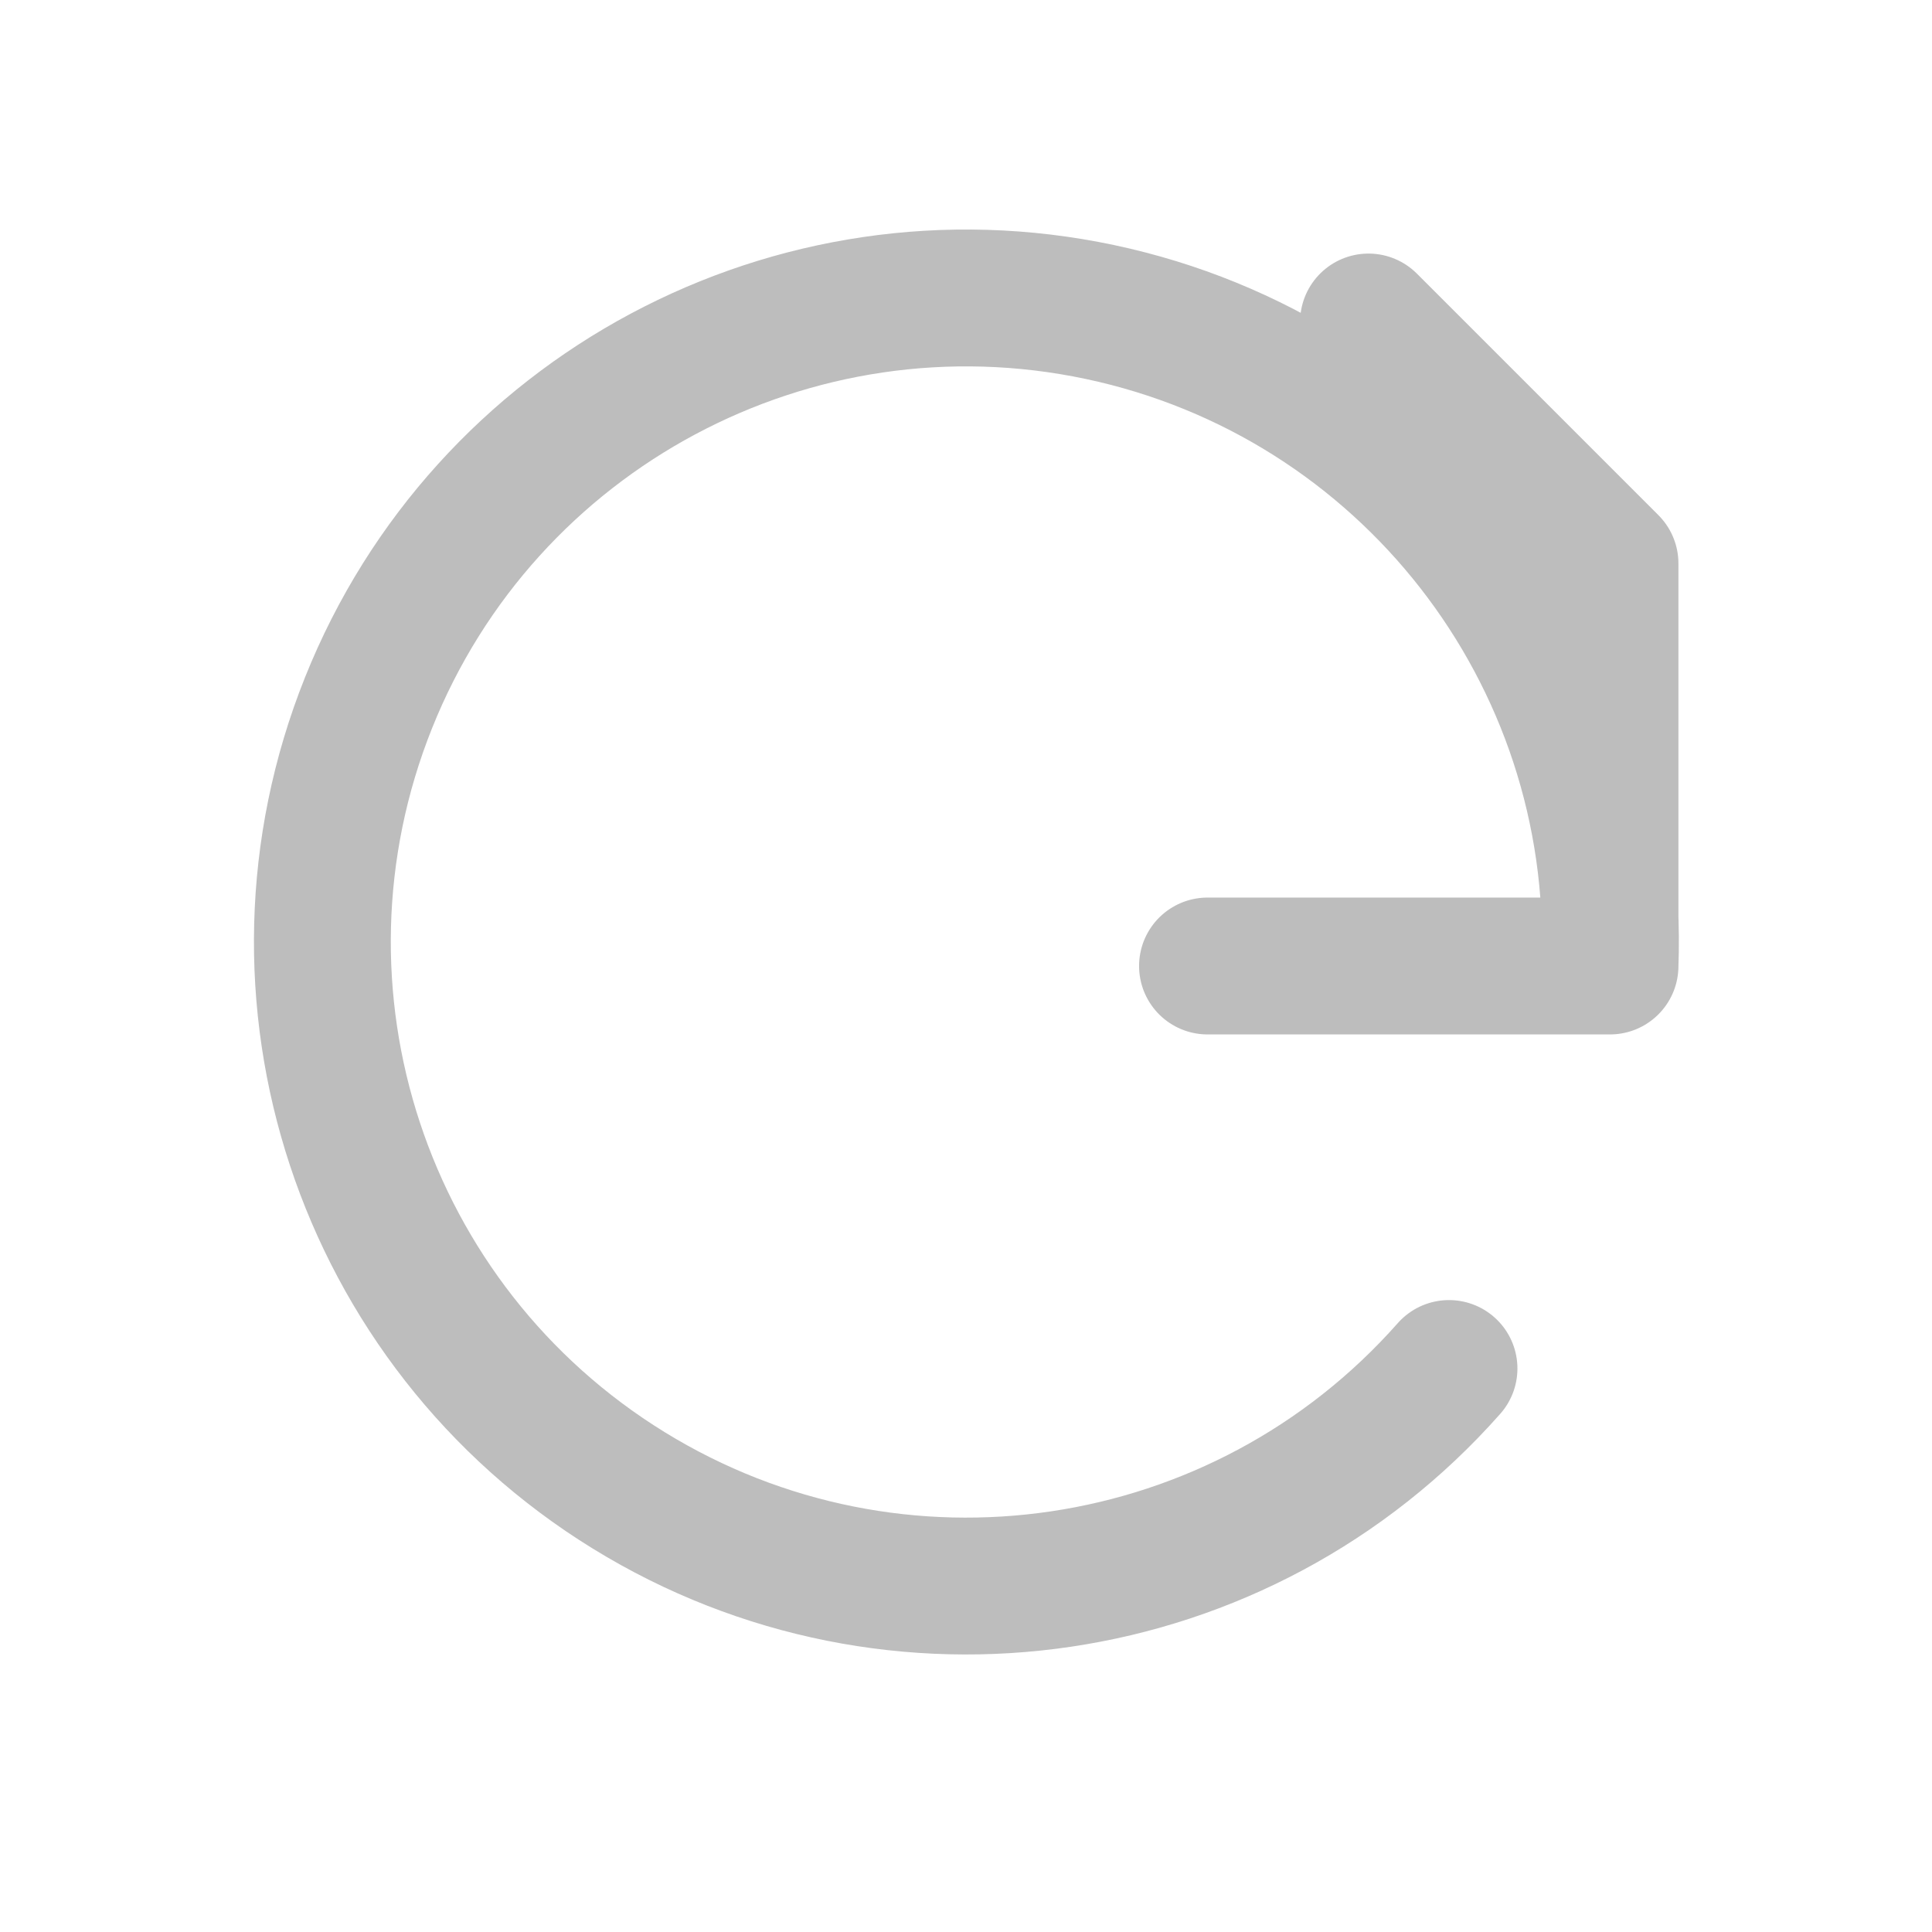
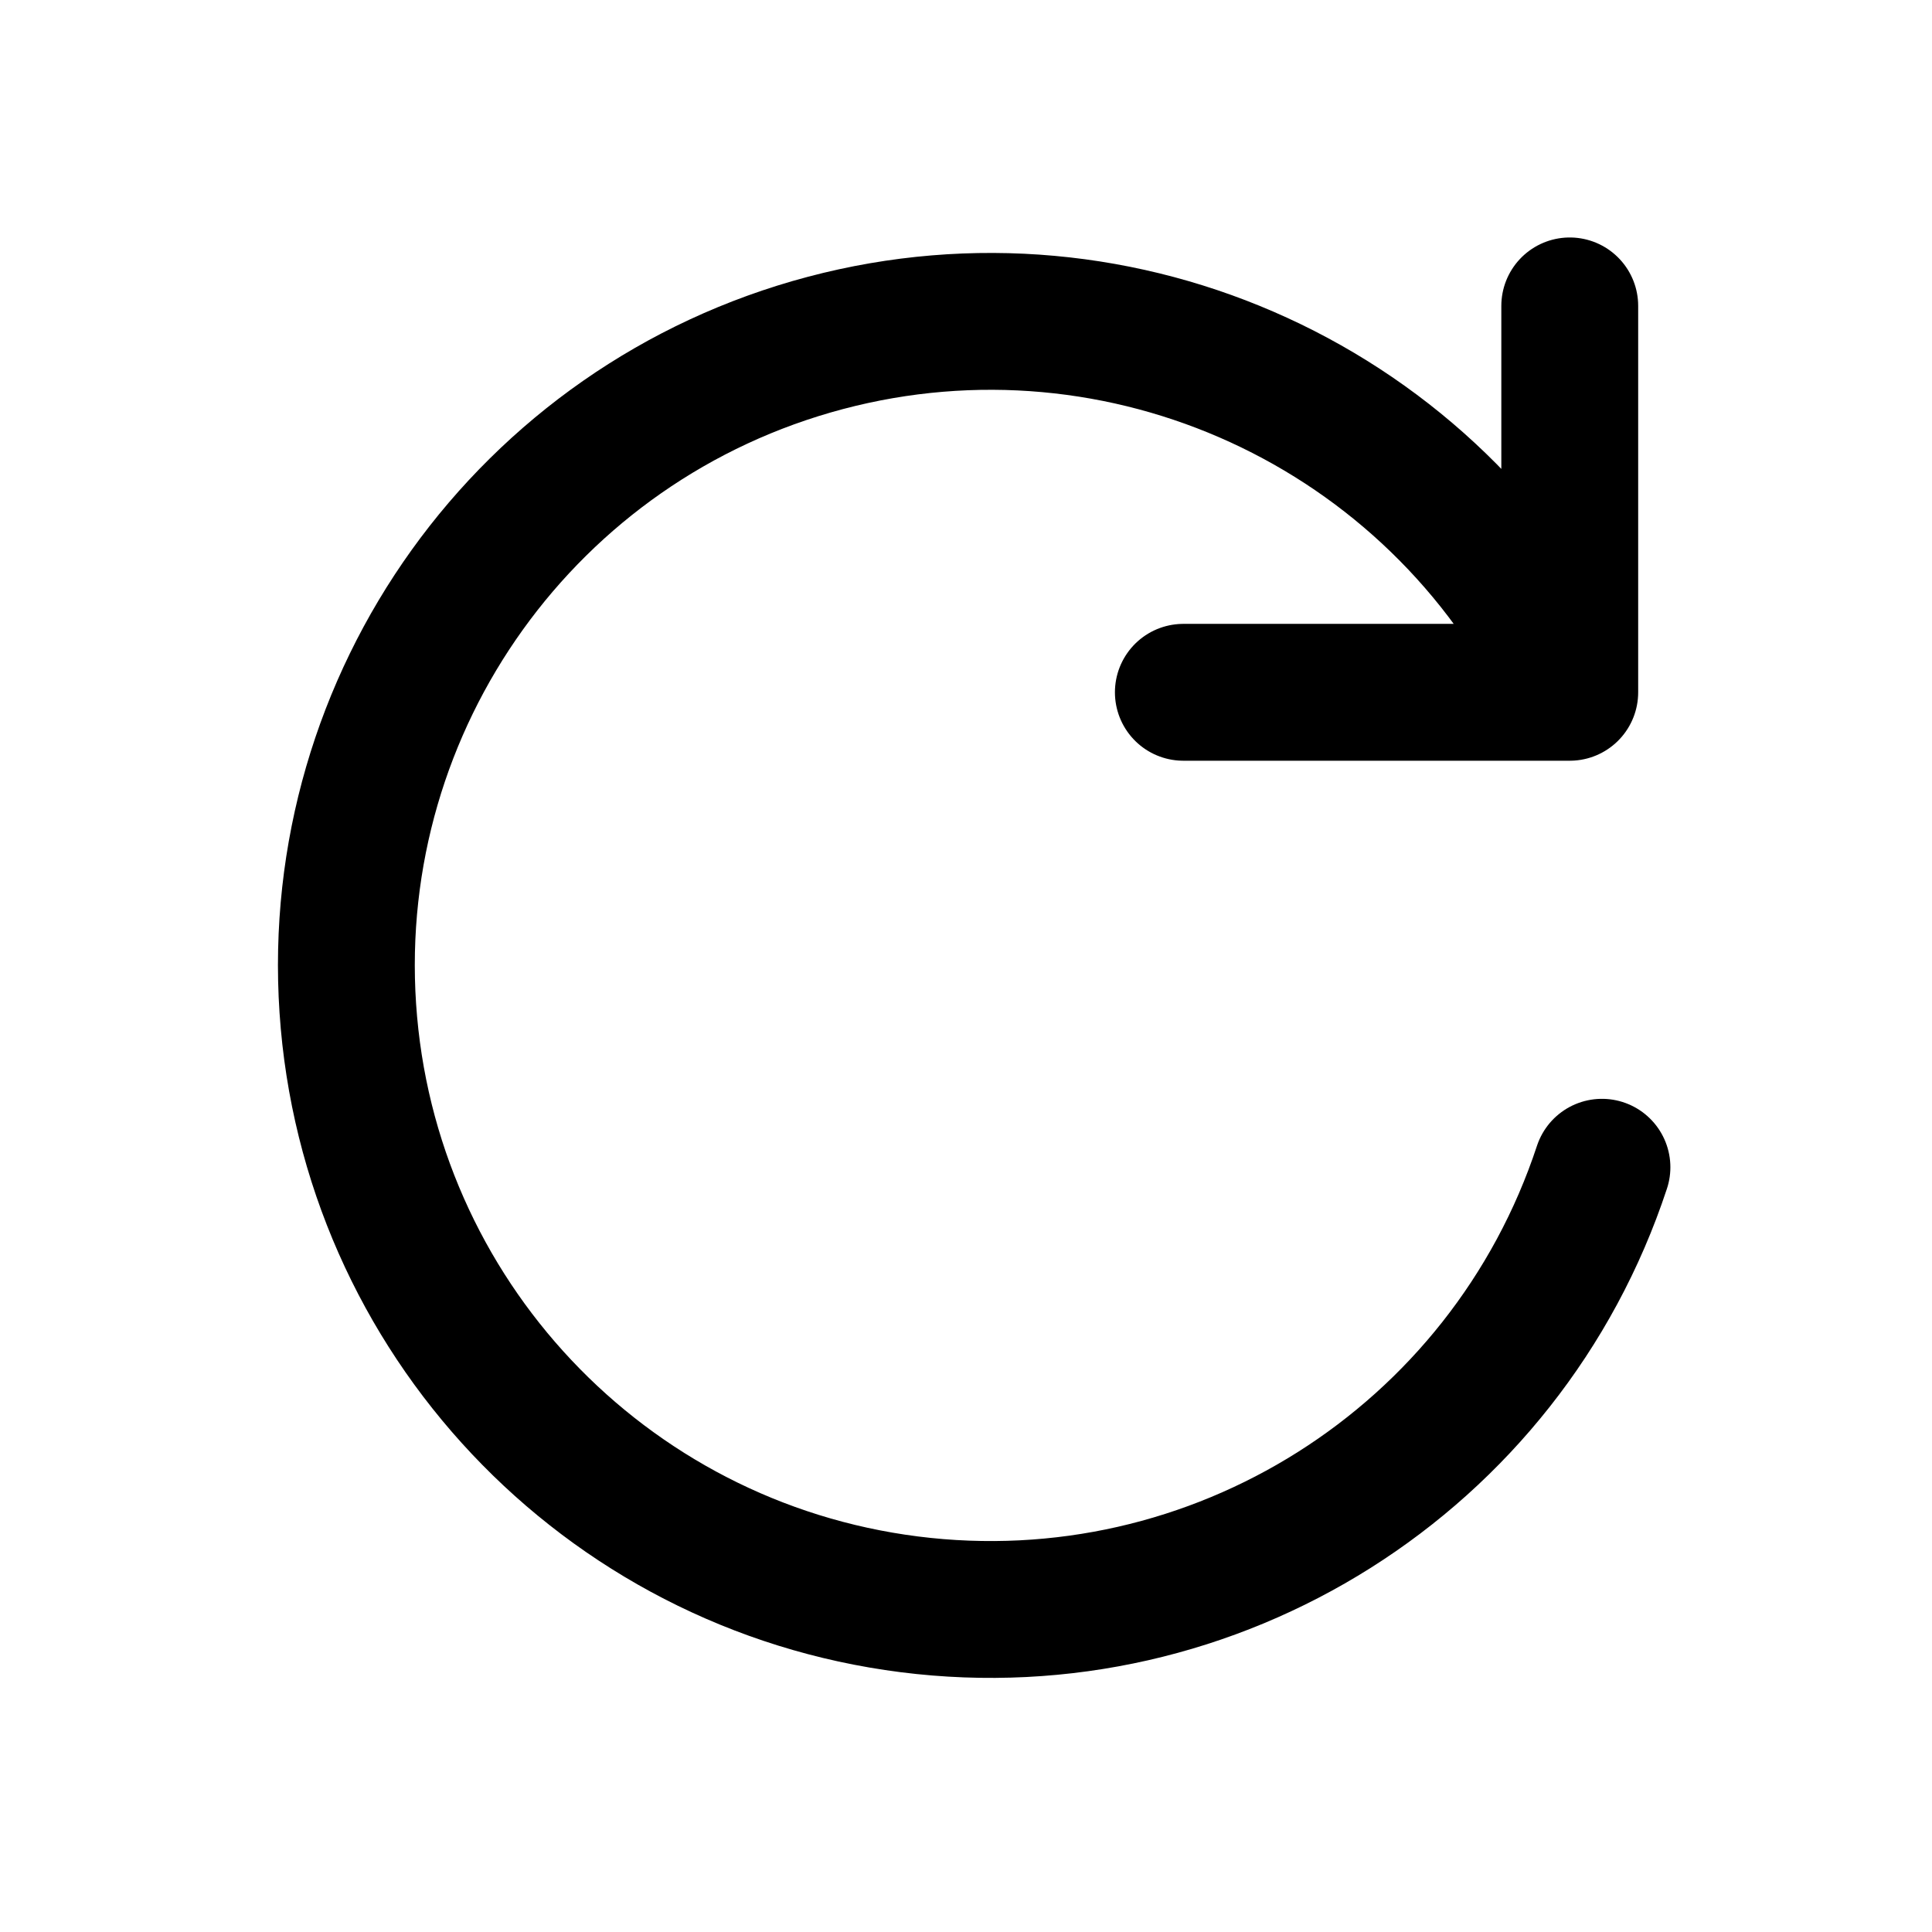
<svg xmlns="http://www.w3.org/2000/svg" width="24" height="24" viewBox="0 0 24 24">
-   <path d="M20 7v5h-5M20 12a8 8 0 1 0-2 5M20 7l-3-3" fill="none" stroke="#bdbdbd" stroke-width="1.7" stroke-linecap="round" stroke-linejoin="round" />
+   <path d="M19.5 8.5a8 8 0 1 0 .4 6M19.5 3.8v4.8h-4.8" fill="none" stroke="currentColor" stroke-width="1.7" stroke-linecap="round" stroke-linejoin="round" />
</svg>
